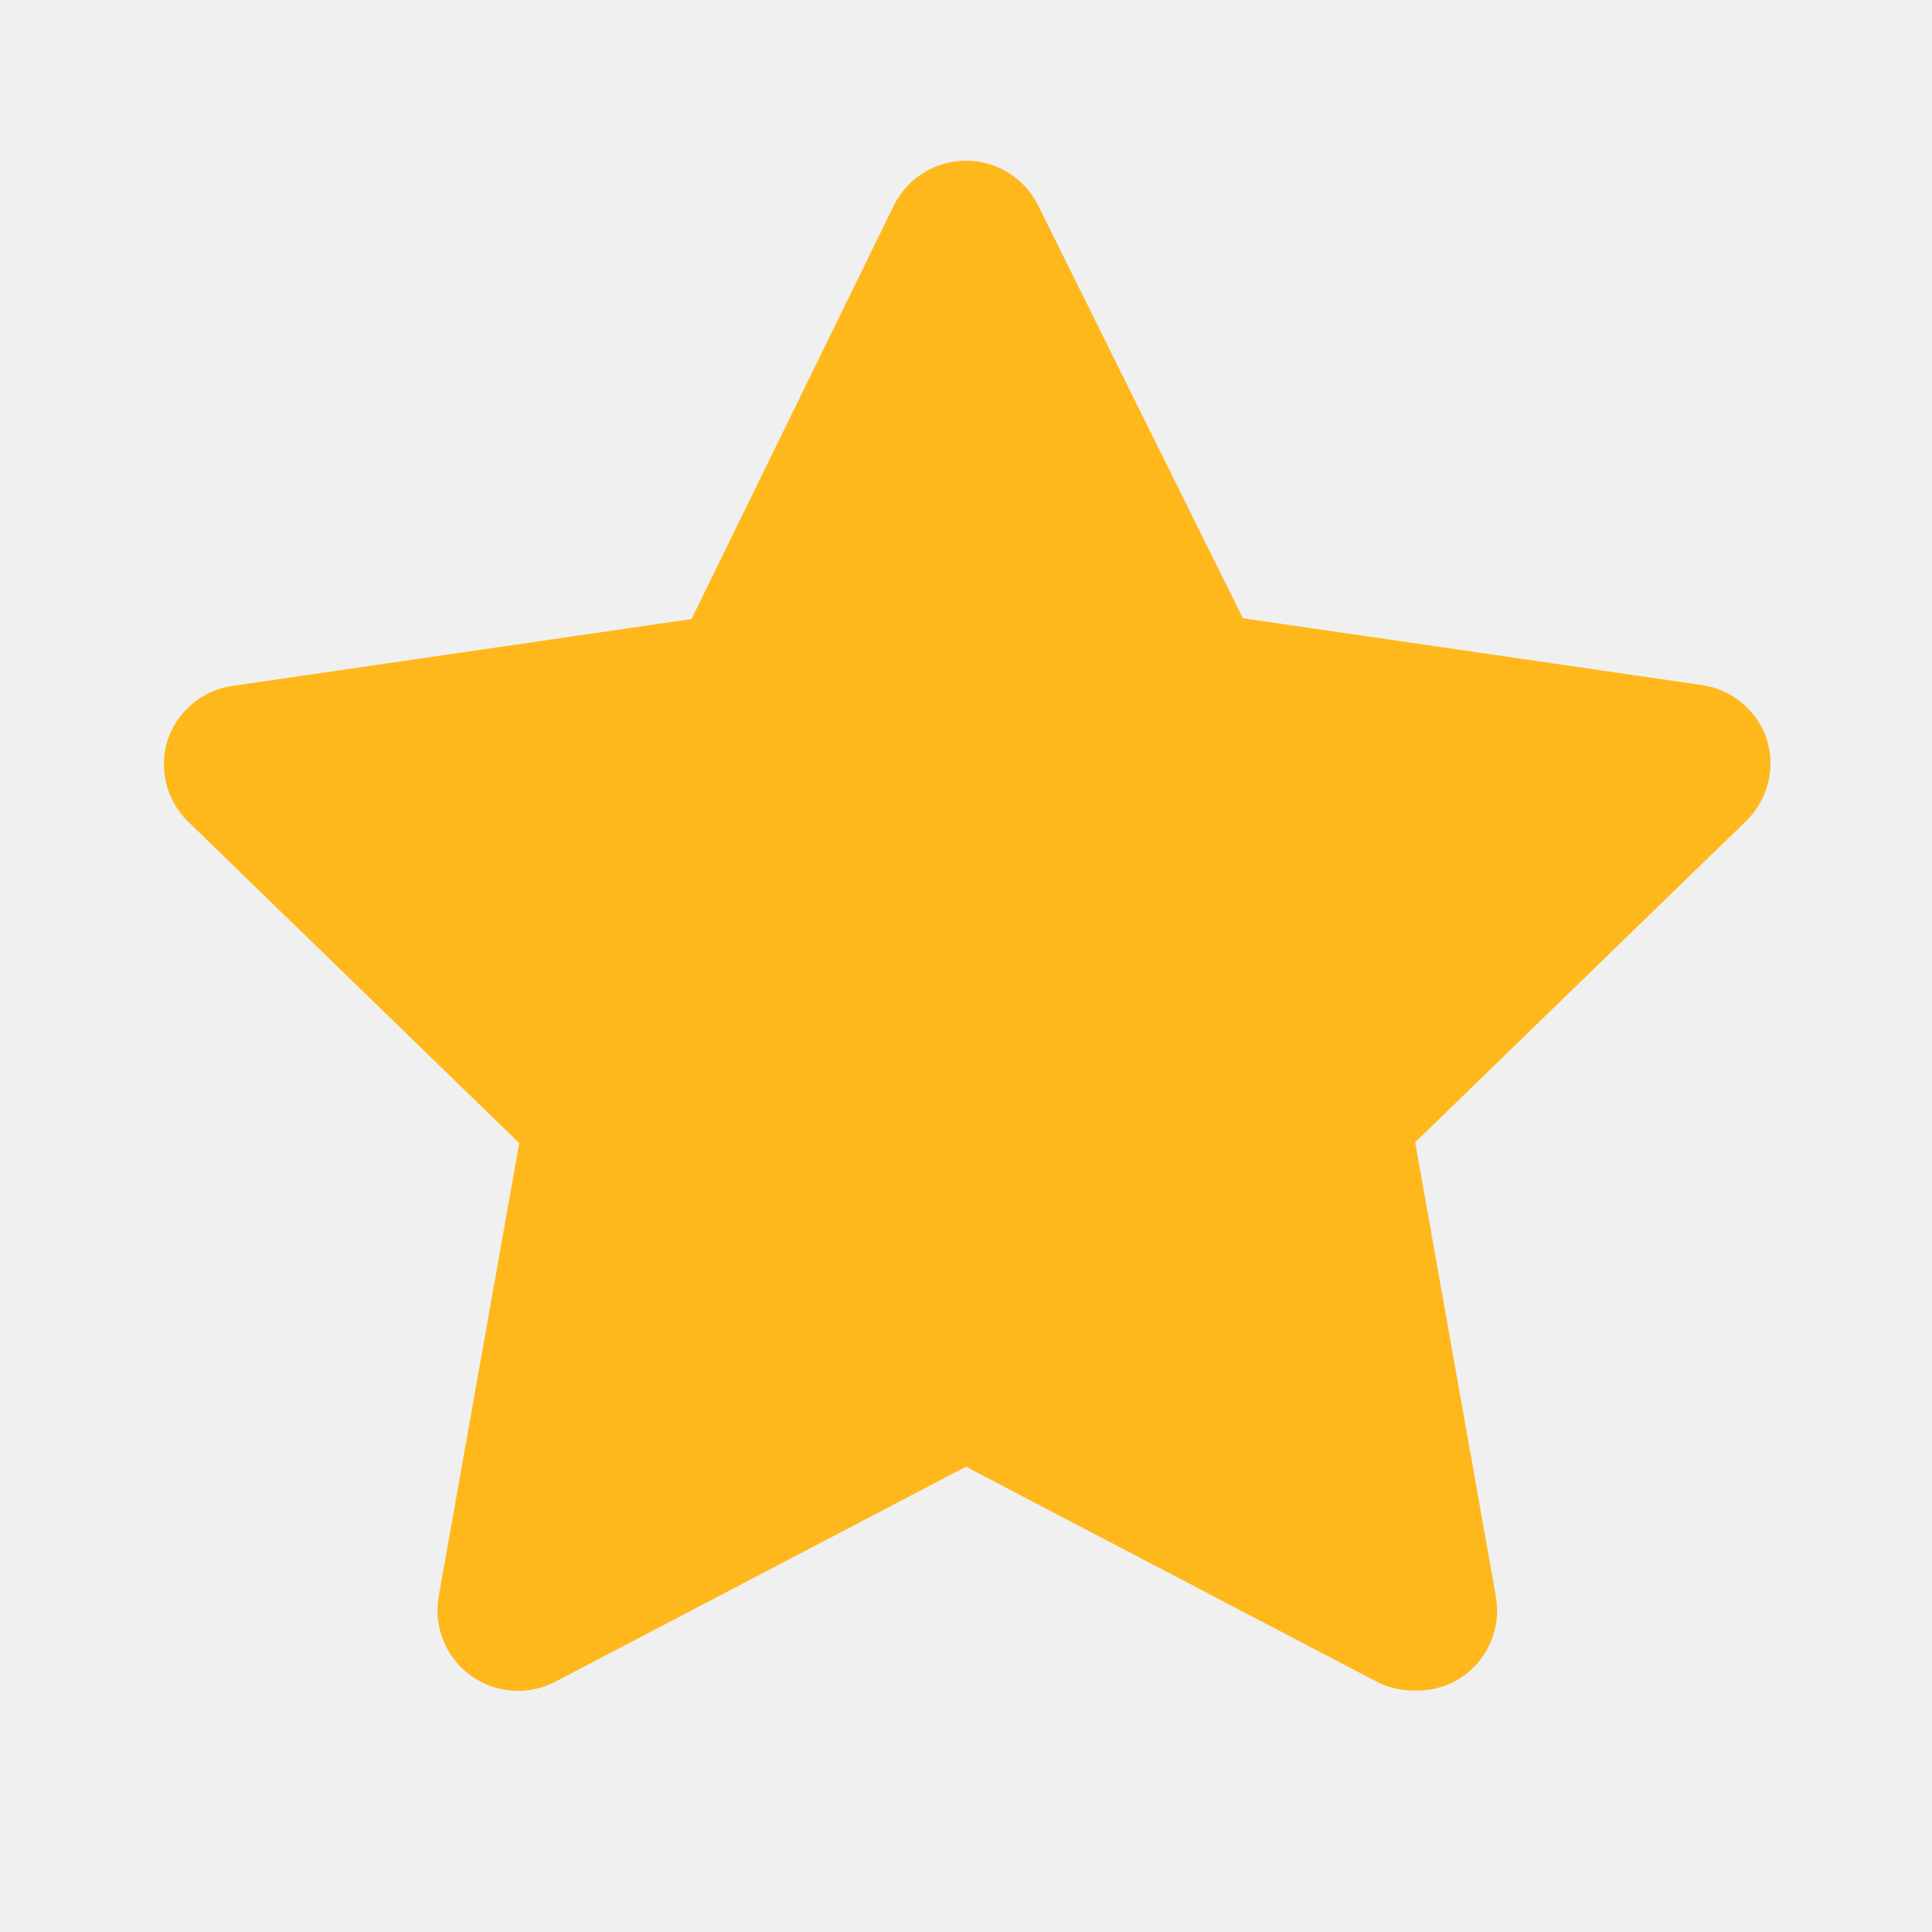
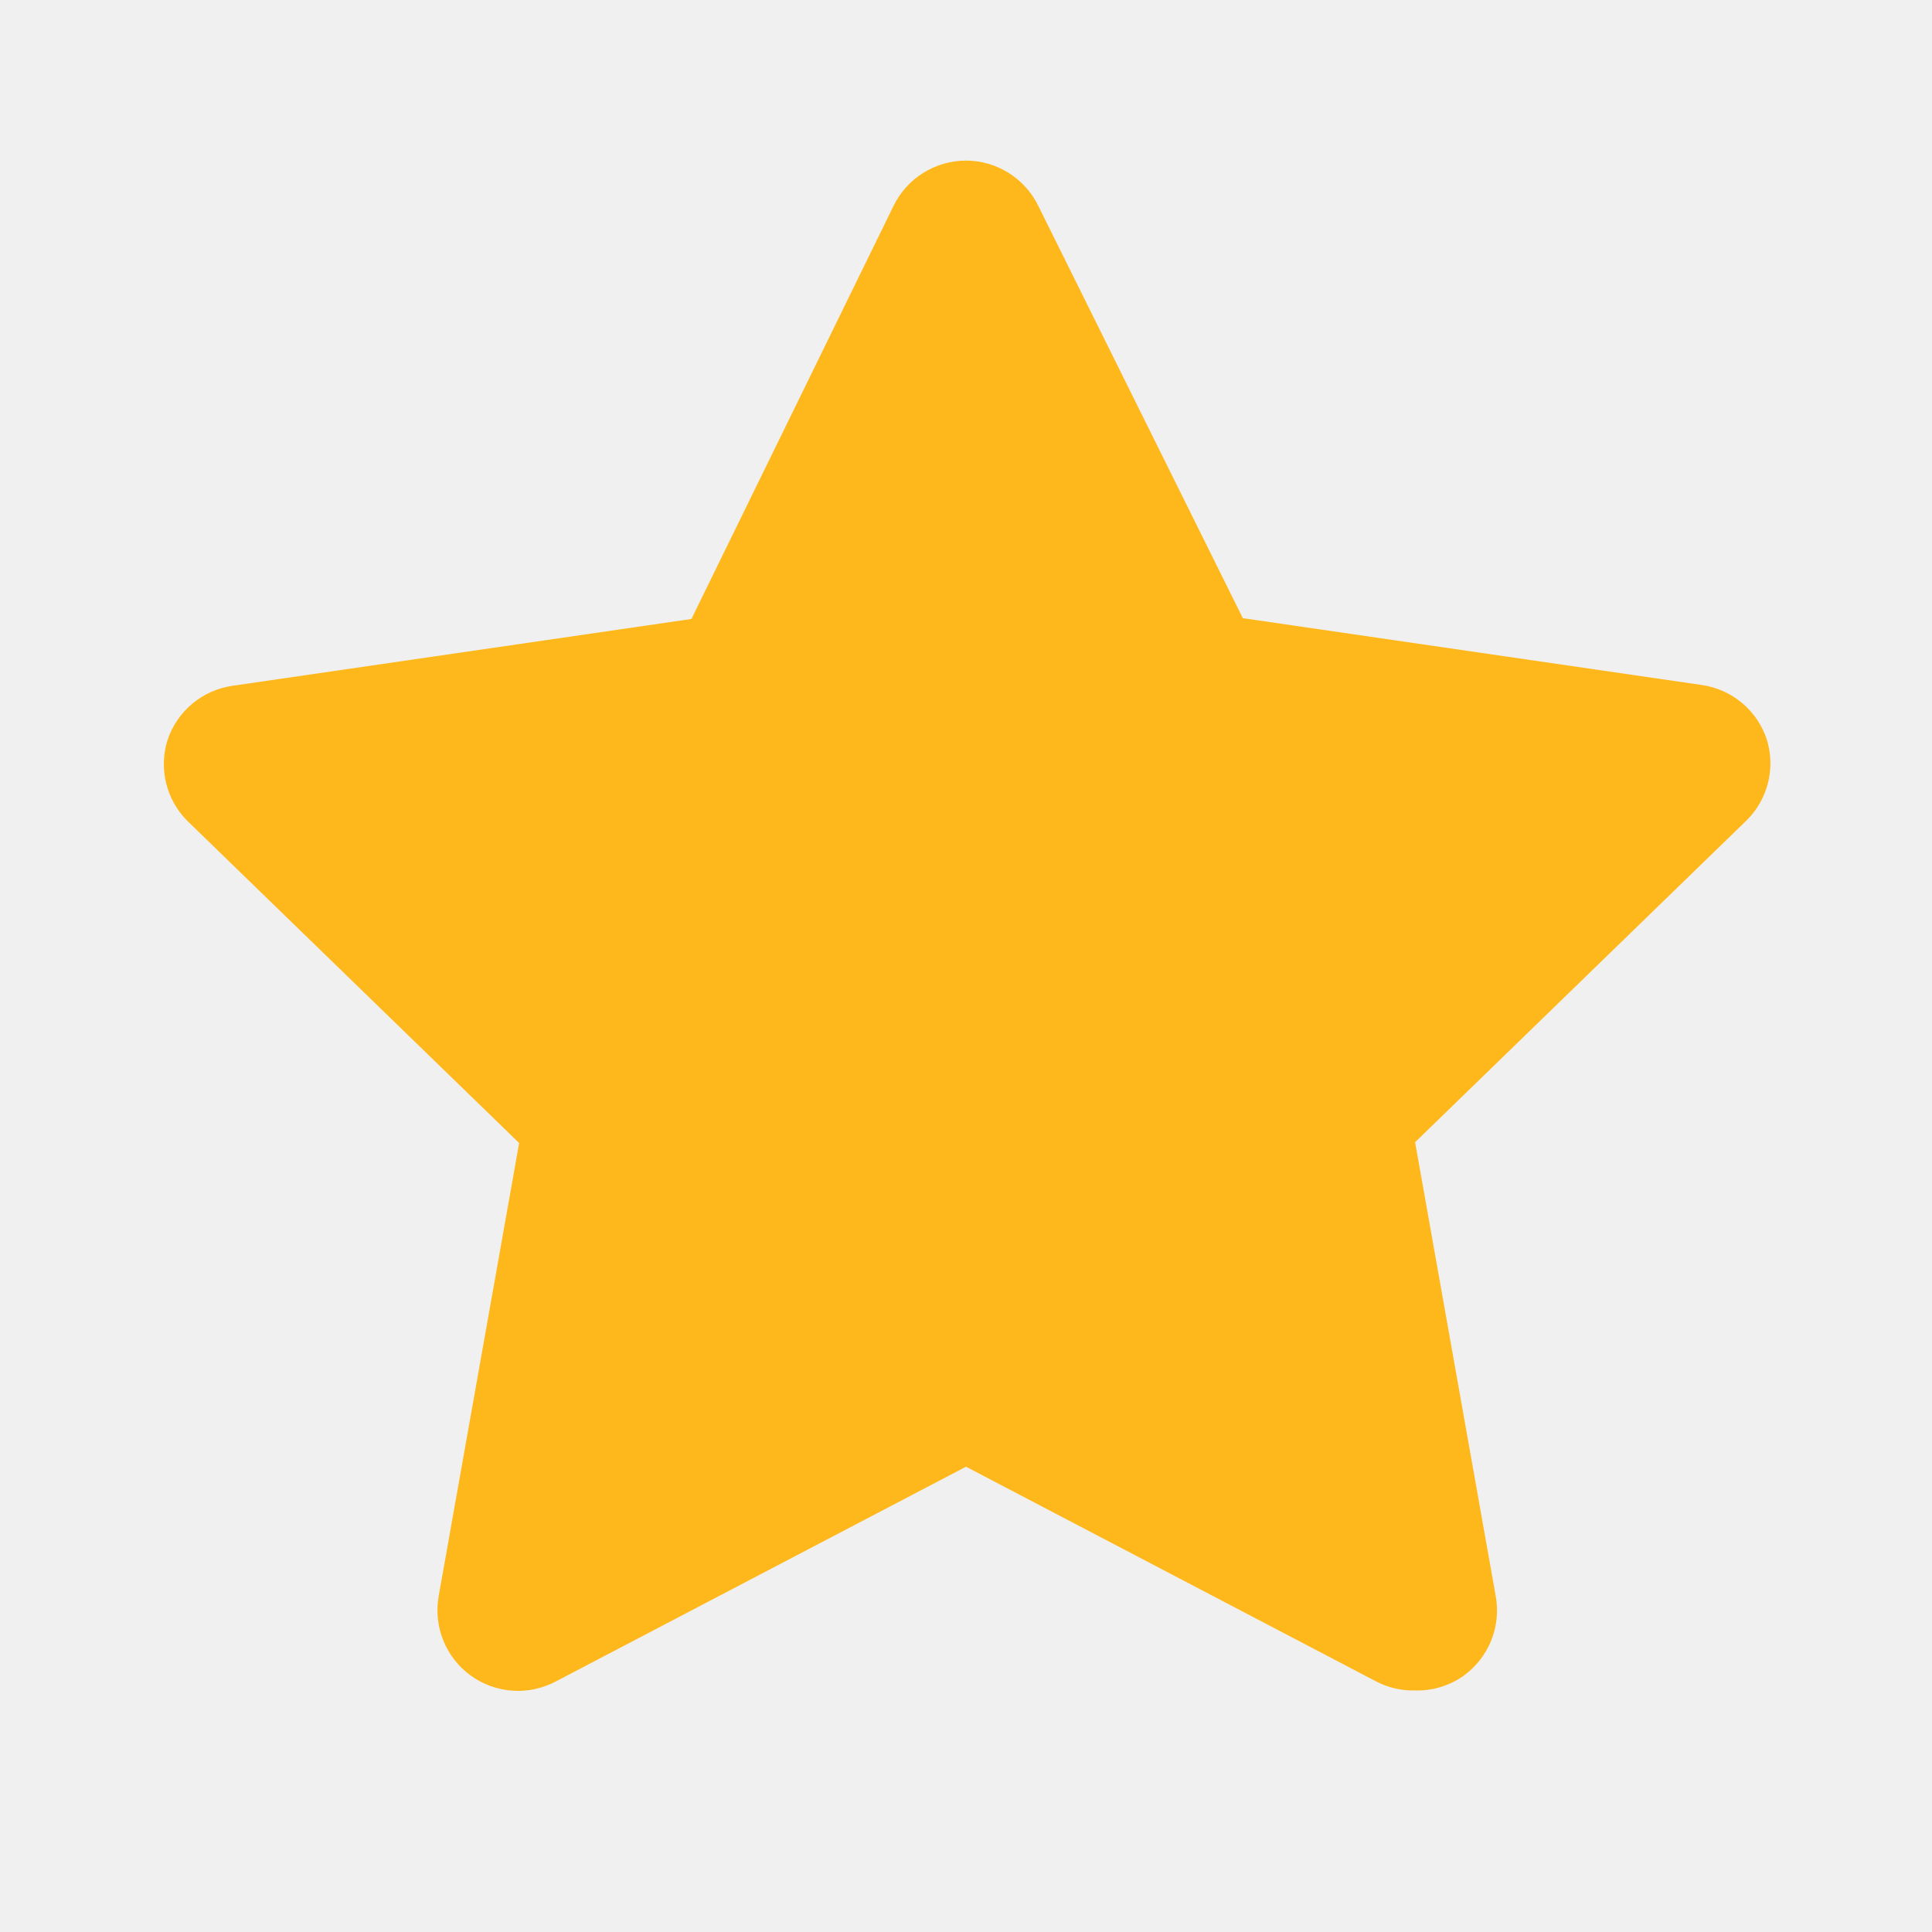
- <svg xmlns="http://www.w3.org/2000/svg" width="24" height="24" viewBox="0 0 24 24" fill="none">
-   <g clip-path="url(#clip0_3498_4921)">
-     <path d="M17.56 21C17.4 21.001 17.242 20.963 17.1 20.89L12 18.22L6.9 20.89C6.734 20.977 6.548 21.016 6.361 21.002C6.174 20.988 5.995 20.923 5.844 20.812C5.693 20.702 5.576 20.551 5.507 20.378C5.437 20.204 5.417 20.014 5.45 19.83L6.45 14.2L2.33 10.2C2.201 10.072 2.11 9.911 2.066 9.735C2.022 9.559 2.027 9.374 2.08 9.2C2.138 9.022 2.245 8.864 2.388 8.744C2.531 8.624 2.705 8.546 2.89 8.52L8.59 7.69L11.1 2.56C11.182 2.391 11.31 2.248 11.469 2.149C11.628 2.049 11.812 1.996 12 1.996C12.188 1.996 12.372 2.049 12.531 2.149C12.69 2.248 12.818 2.391 12.9 2.56L15.44 7.68L21.14 8.51C21.325 8.536 21.499 8.614 21.642 8.734C21.785 8.854 21.892 9.012 21.95 9.19C22.003 9.364 22.008 9.549 21.964 9.725C21.92 9.901 21.828 10.062 21.7 10.19L17.58 14.19L18.58 19.82C18.616 20.008 18.597 20.201 18.526 20.378C18.455 20.556 18.335 20.709 18.18 20.82C17.999 20.947 17.781 21.01 17.56 21Z" fill="#FFB81C" />
+ <svg xmlns="http://www.w3.org/2000/svg" fill="none" height="24" viewBox="0 0 24 24" width="24">
+   <clipPath id="a">
+     <path d="m0 0h24v24h-24z" />
+   </clipPath>
+   <g clip-path="url(#a)">
+     <path d="m17.56 21c-.16.001-.318-.037-.46-.11l-5.1-2.67-5.1 2.67c-.166.087-.352.126-.539.112-.187-.014-.366-.08-.517-.19s-.268-.261-.338-.435c-.07-.174-.089-.363-.057-.548l1-5.63-4.12-4c-.129-.128-.22-.289-.264-.465-.044-.176-.039-.361.014-.535.058-.178.165-.336.308-.456.143-.12.317-.198.502-.224l5.7-.83 2.51-5.13c.082-.169.21-.312.369-.411s.343-.153.531-.153.372.053.531.153.287.242.369.411l2.54 5.12 5.7.83c.185.026.359.104.502.224.143.12.25.278.308.456.053.174.058.359.014.535-.044.176-.135.337-.264.465l-4.12 4 1 5.63c.036.188.017.381-.054.558-.071.177-.191.33-.346.442-.181.127-.399.19-.62.18z" fill="#ffb81c" />
  </g>
-   <defs>
-     <clipPath id="clip0_3498_4921">
-       <rect width="24" height="24" fill="white" />
-     </clipPath>
-   </defs>
</svg>
